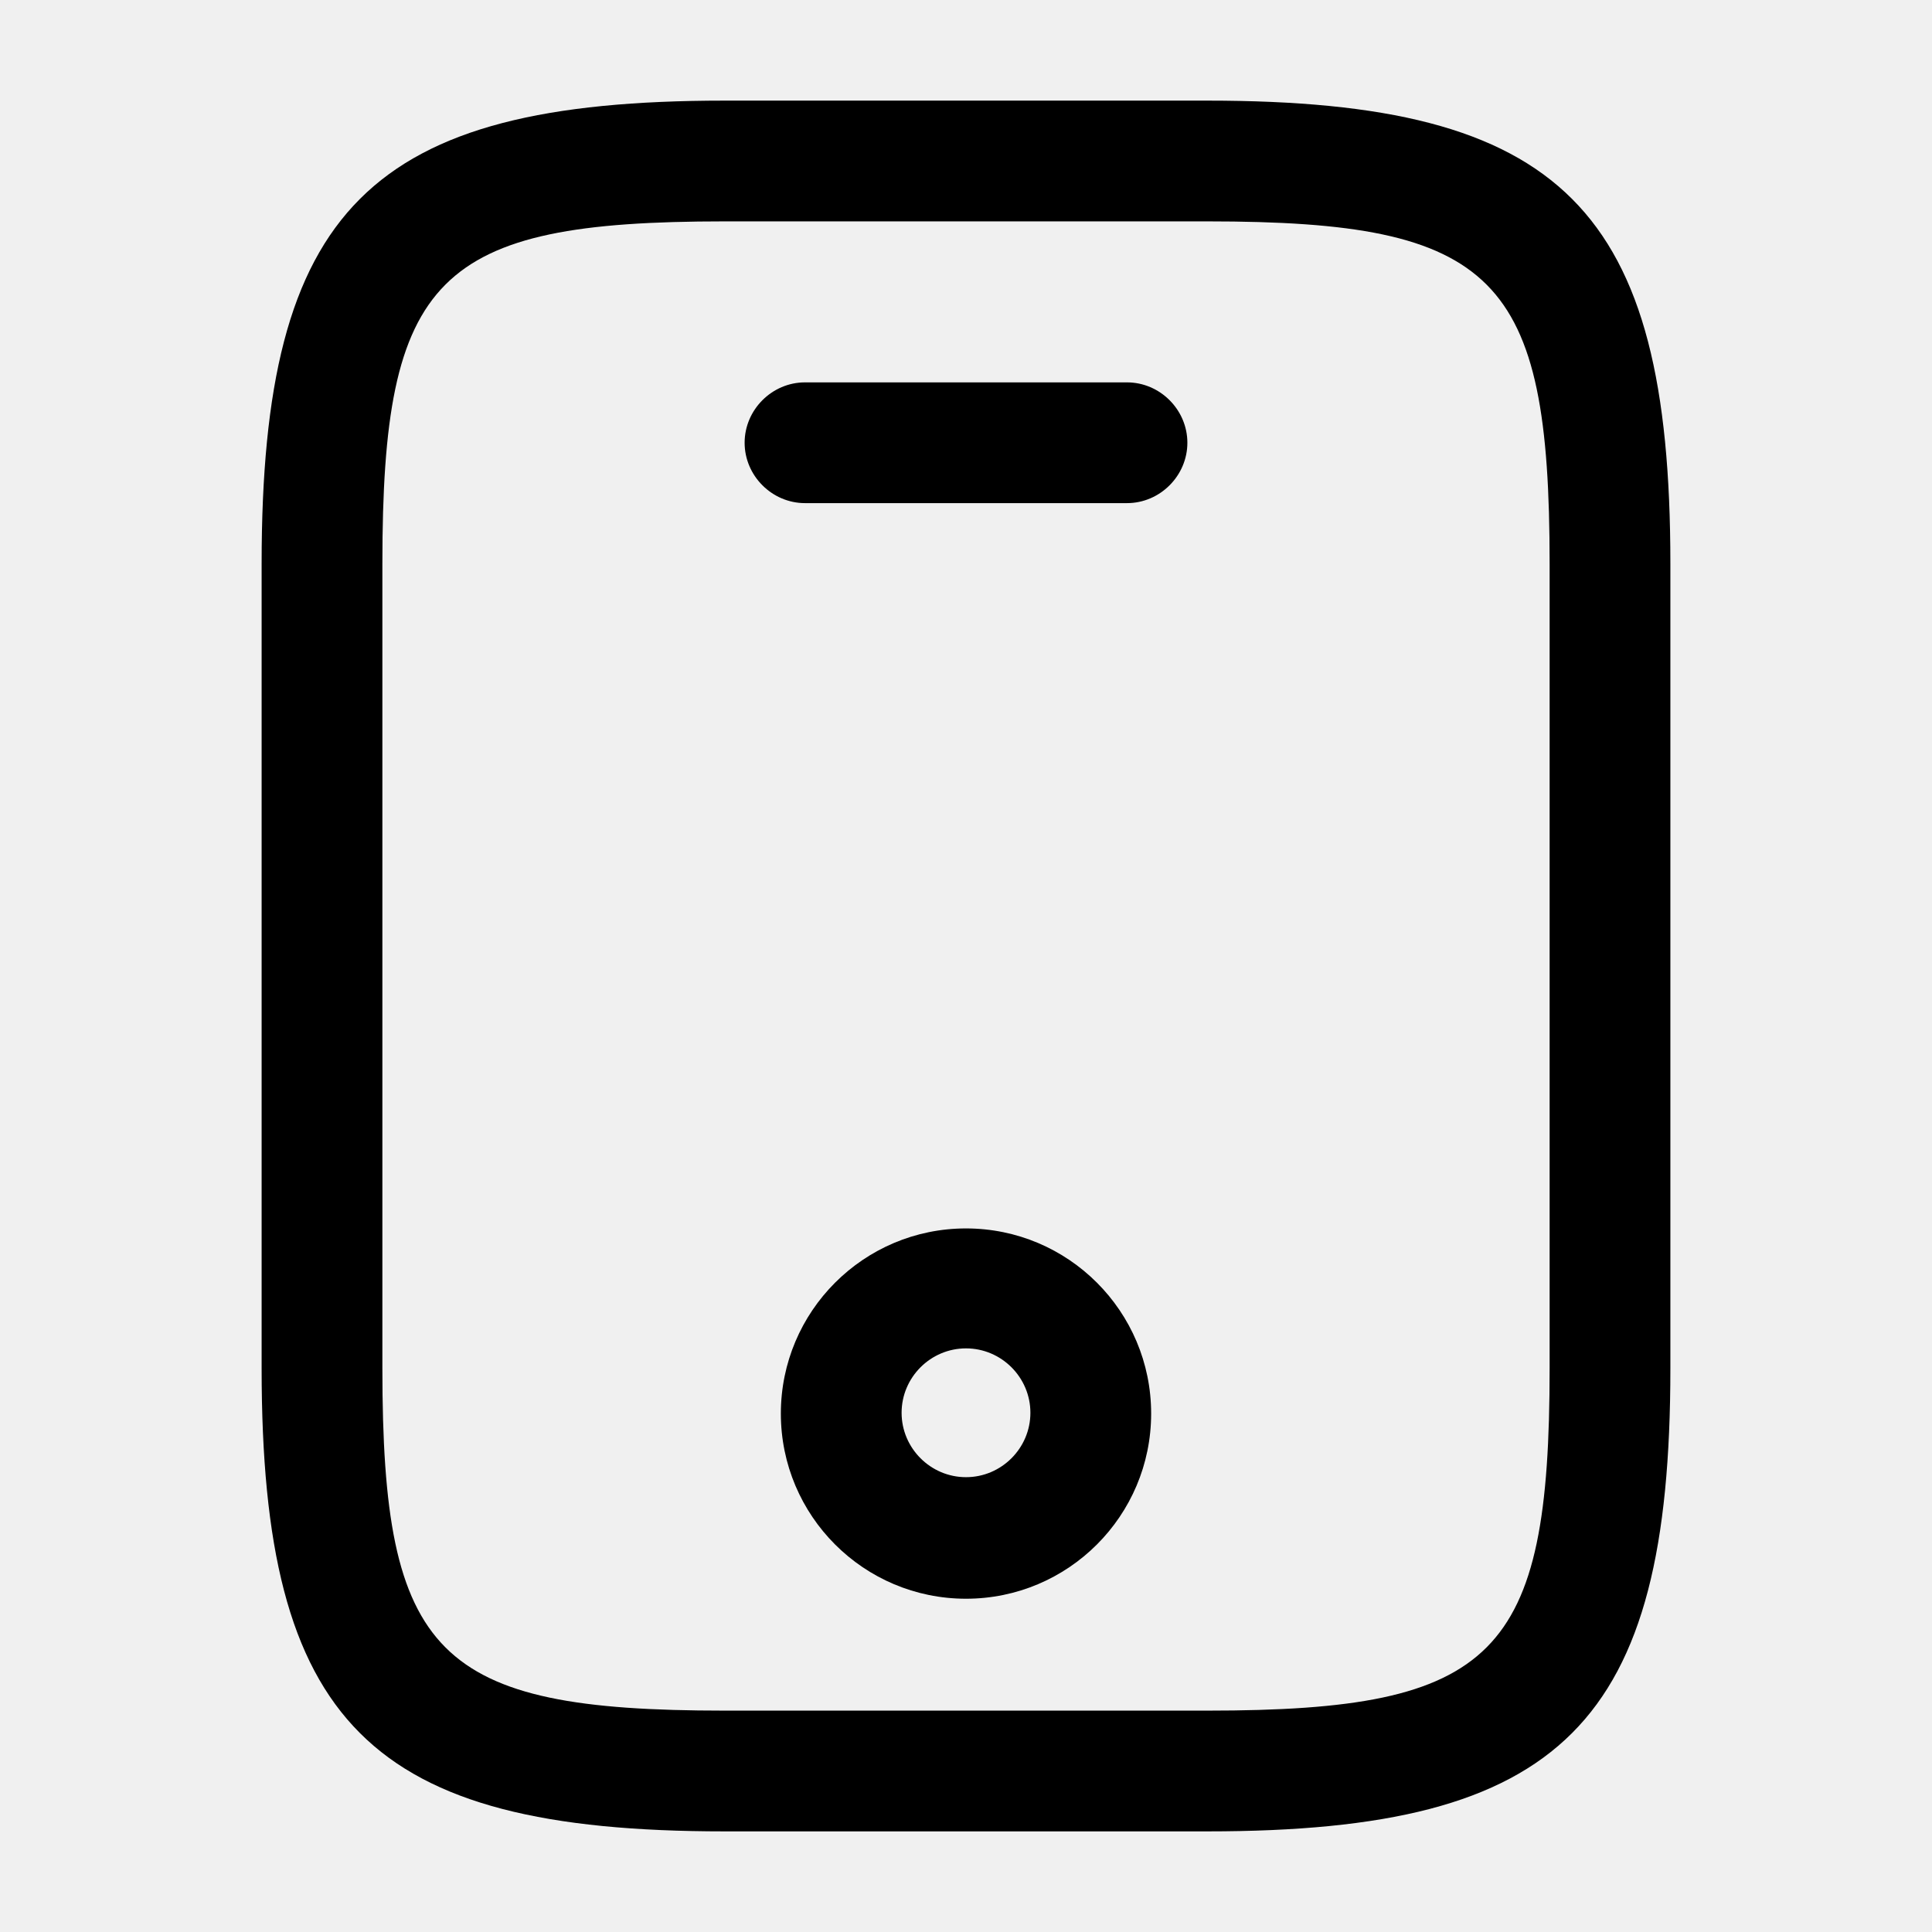
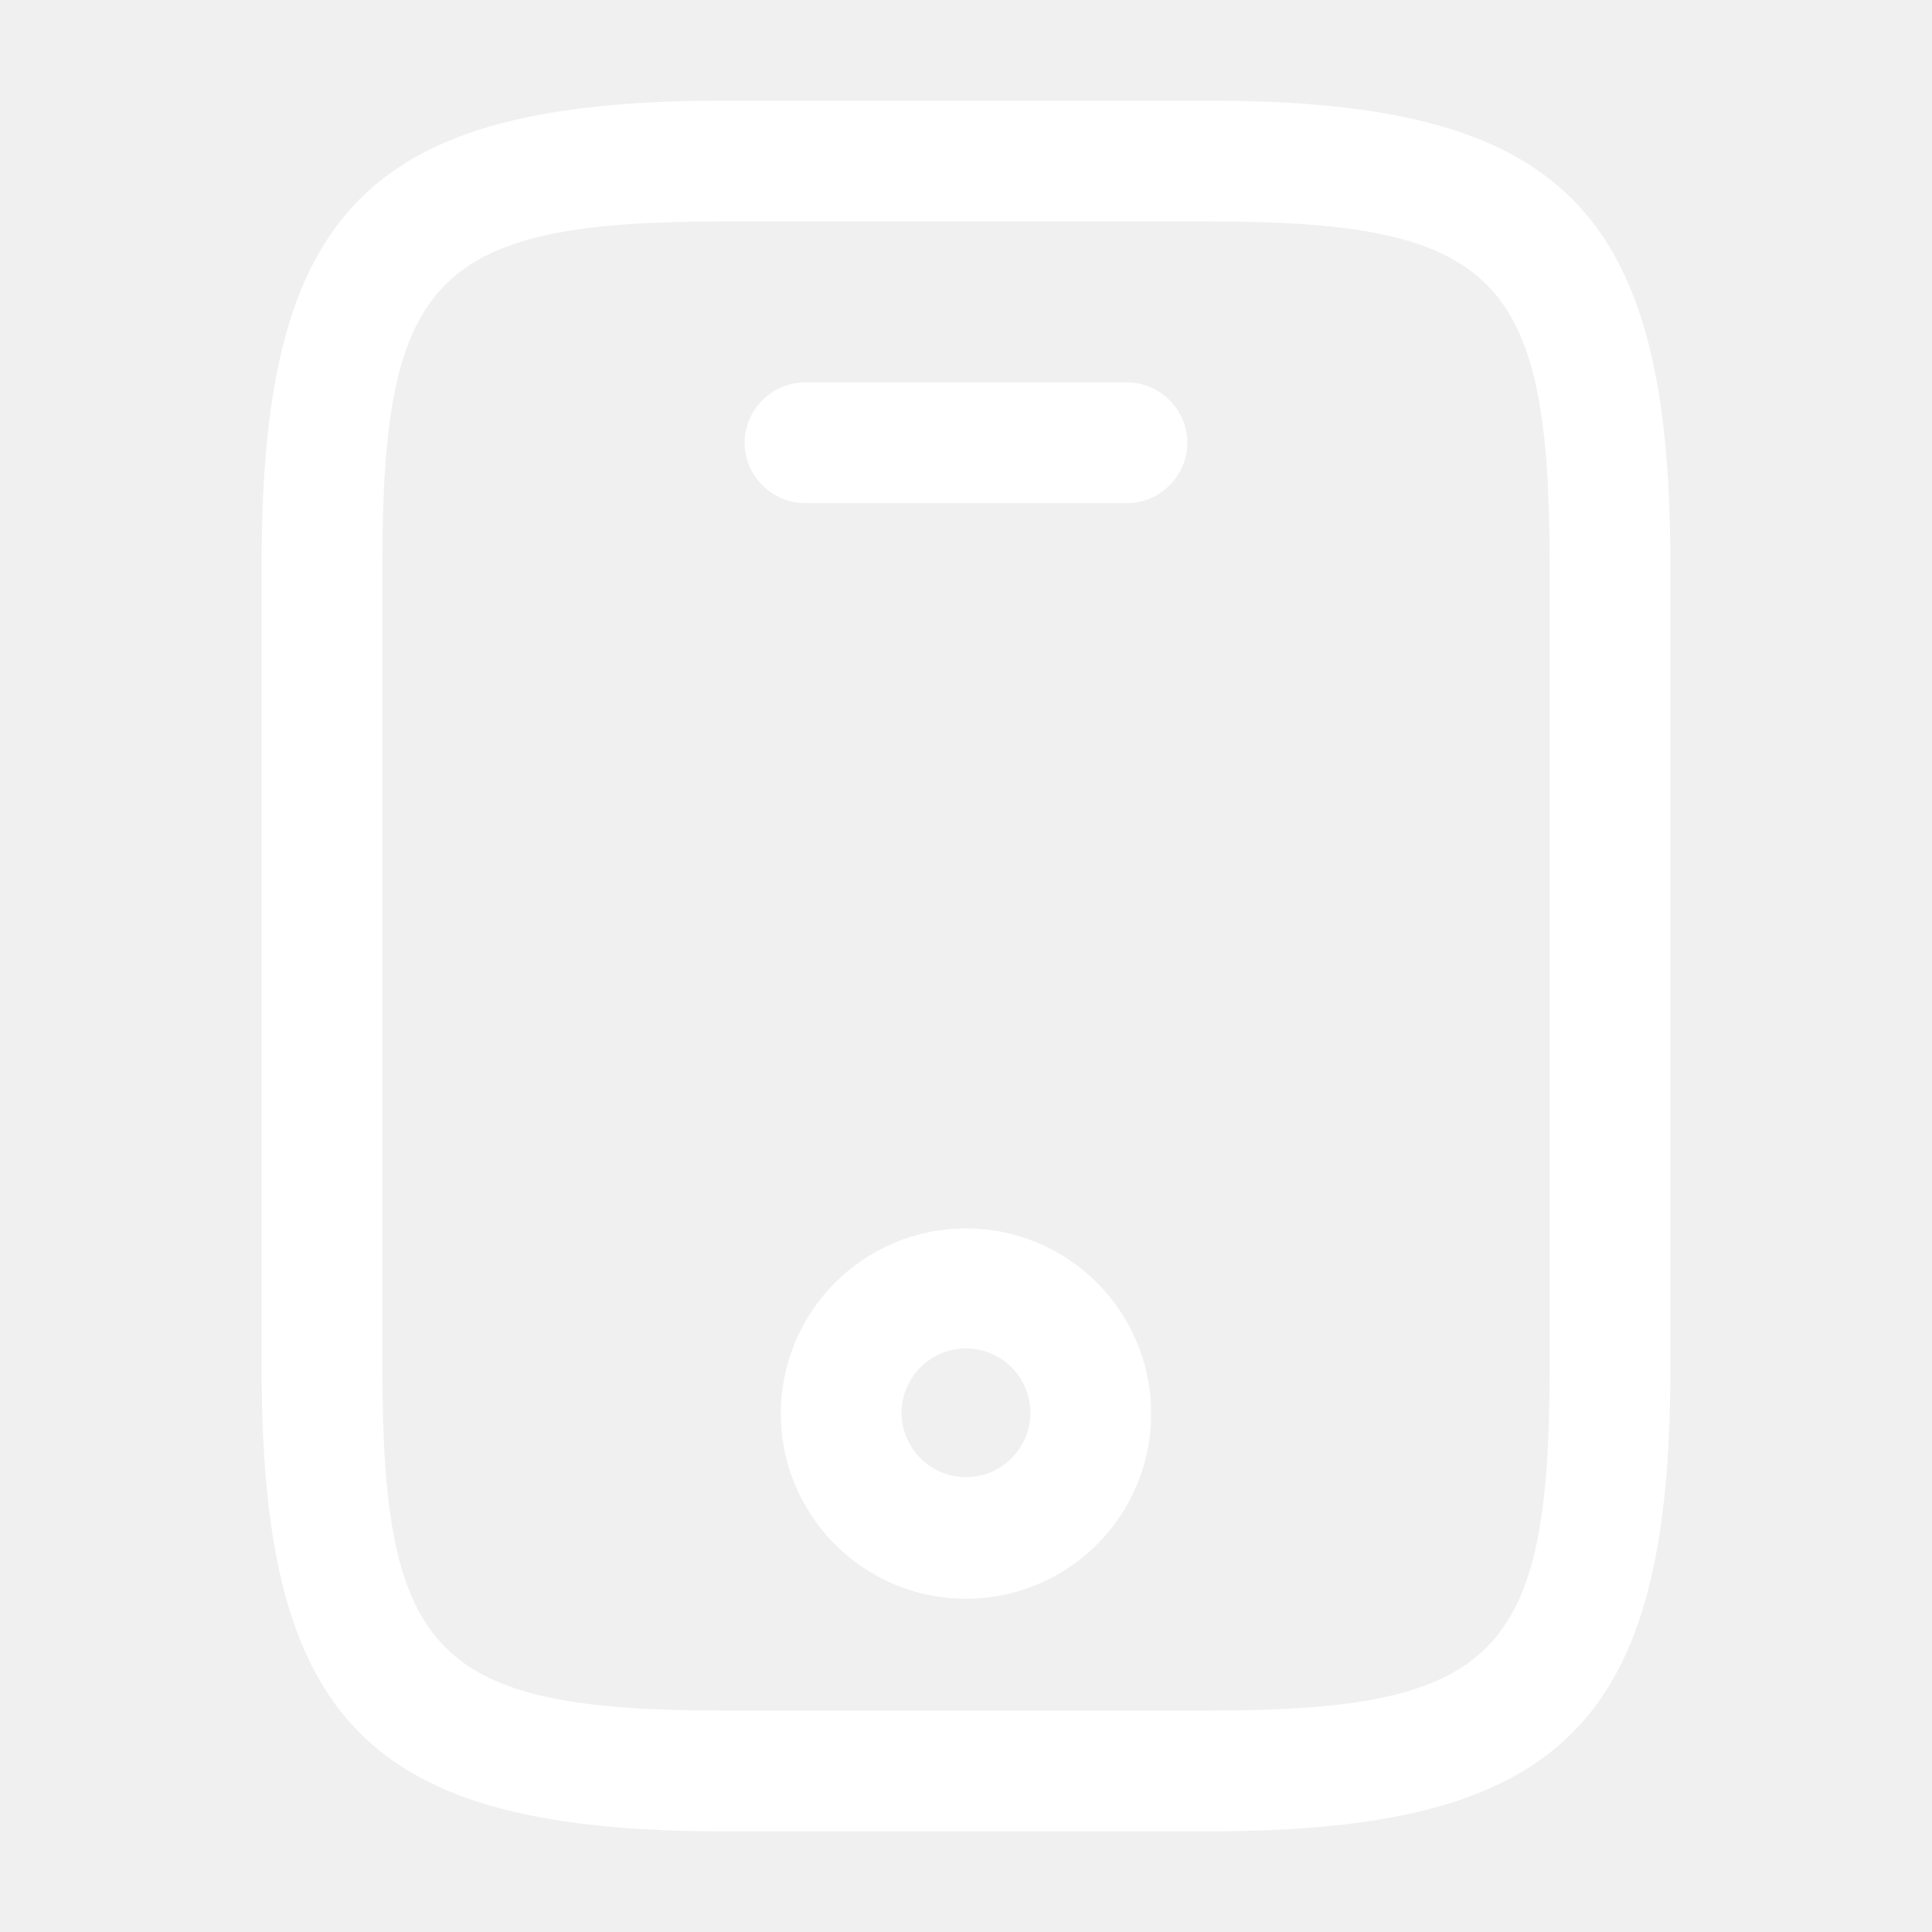
- <svg xmlns="http://www.w3.org/2000/svg" width="24" height="24" viewBox="0 0 24 24" fill="none">
-   <g clip-path="url(#clip0_215_1977)">
-     <mask id="mask0_215_1977" style="mask-type:luminance" maskUnits="userSpaceOnUse" x="0" y="0" width="24" height="24">
-       <path d="M24 0H0V24H24V0Z" fill="white" />
-     </mask>
-     <g mask="url(#mask0_215_1977)">
-       <path d="M15 22.75H9C4.59 22.75 3.25 21.41 3.25 17V7C3.25 2.59 4.59 1.25 9 1.25H15C19.41 1.25 20.75 2.59 20.75 7V17C20.75 21.41 19.41 22.75 15 22.75ZM9 2.75C5.42 2.75 4.75 3.43 4.75 7V17C4.75 20.57 5.42 21.25 9 21.25H15C18.58 21.25 19.25 20.57 19.25 17V7C19.25 3.43 18.58 2.75 15 2.75H9Z" fill="black" />
-       <path d="M14 6.25H10C9.59 6.25 9.25 5.91 9.25 5.5C9.25 5.09 9.59 4.75 10 4.75H14C14.41 4.75 14.75 5.09 14.75 5.5C14.75 5.91 14.41 6.25 14 6.25Z" fill="black" />
-       <path d="M12 19.86C10.73 19.86 9.7 18.83 9.7 17.56C9.7 16.29 10.73 15.26 12 15.26C13.27 15.26 14.3 16.29 14.3 17.56C14.3 18.83 13.27 19.86 12 19.86ZM12 16.75C11.56 16.75 11.2 17.11 11.2 17.55C11.2 17.99 11.56 18.35 12 18.35C12.44 18.35 12.8 17.99 12.8 17.55C12.8 17.11 12.44 16.75 12 16.75Z" fill="black" />
-     </g>
+ <svg xmlns="http://www.w3.org/2000/svg" width="24" height="24" viewBox="0 0 24 24" fill="#ffffff">
+   <g clip-path="url(#clip0_4418_7552)">
+     <path d="M15 22.75H9C4.59 22.75 3.25 21.41 3.25 17V7C3.25 2.59 4.59 1.25 9 1.25H15C19.41 1.25 20.75 2.59 20.75 7V17C20.75 21.41 19.41 22.75 15 22.75ZM9 2.75C5.42 2.75 4.75 3.43 4.75 7V17C4.75 20.57 5.42 21.25 9 21.25H15C18.58 21.25 19.25 20.57 19.25 17V7C19.25 3.43 18.58 2.75 15 2.75H9Z" />
+     <path d="M14 6.25H10C9.59 6.25 9.25 5.91 9.25 5.5C9.25 5.09 9.59 4.75 10 4.75H14C14.41 4.75 14.75 5.09 14.75 5.5C14.75 5.91 14.41 6.25 14 6.25Z" />
+     <path d="M12 19.86C10.73 19.86 9.7 18.83 9.7 17.56C9.7 16.29 10.73 15.26 12 15.26C13.27 15.26 14.3 16.29 14.3 17.56C14.3 18.83 13.27 19.86 12 19.86ZM12 16.75C11.56 16.75 11.2 17.11 11.2 17.55C11.2 17.99 11.56 18.35 12 18.35C12.44 18.35 12.8 17.99 12.8 17.55C12.8 17.11 12.44 16.75 12 16.75Z" />
  </g>
  <defs>
-     <clipPath id="clip0_215_1977">
+     <clipPath id="clip0_4418_7552">
      <rect width="24" height="24" fill="white" />
    </clipPath>
  </defs>
</svg>
